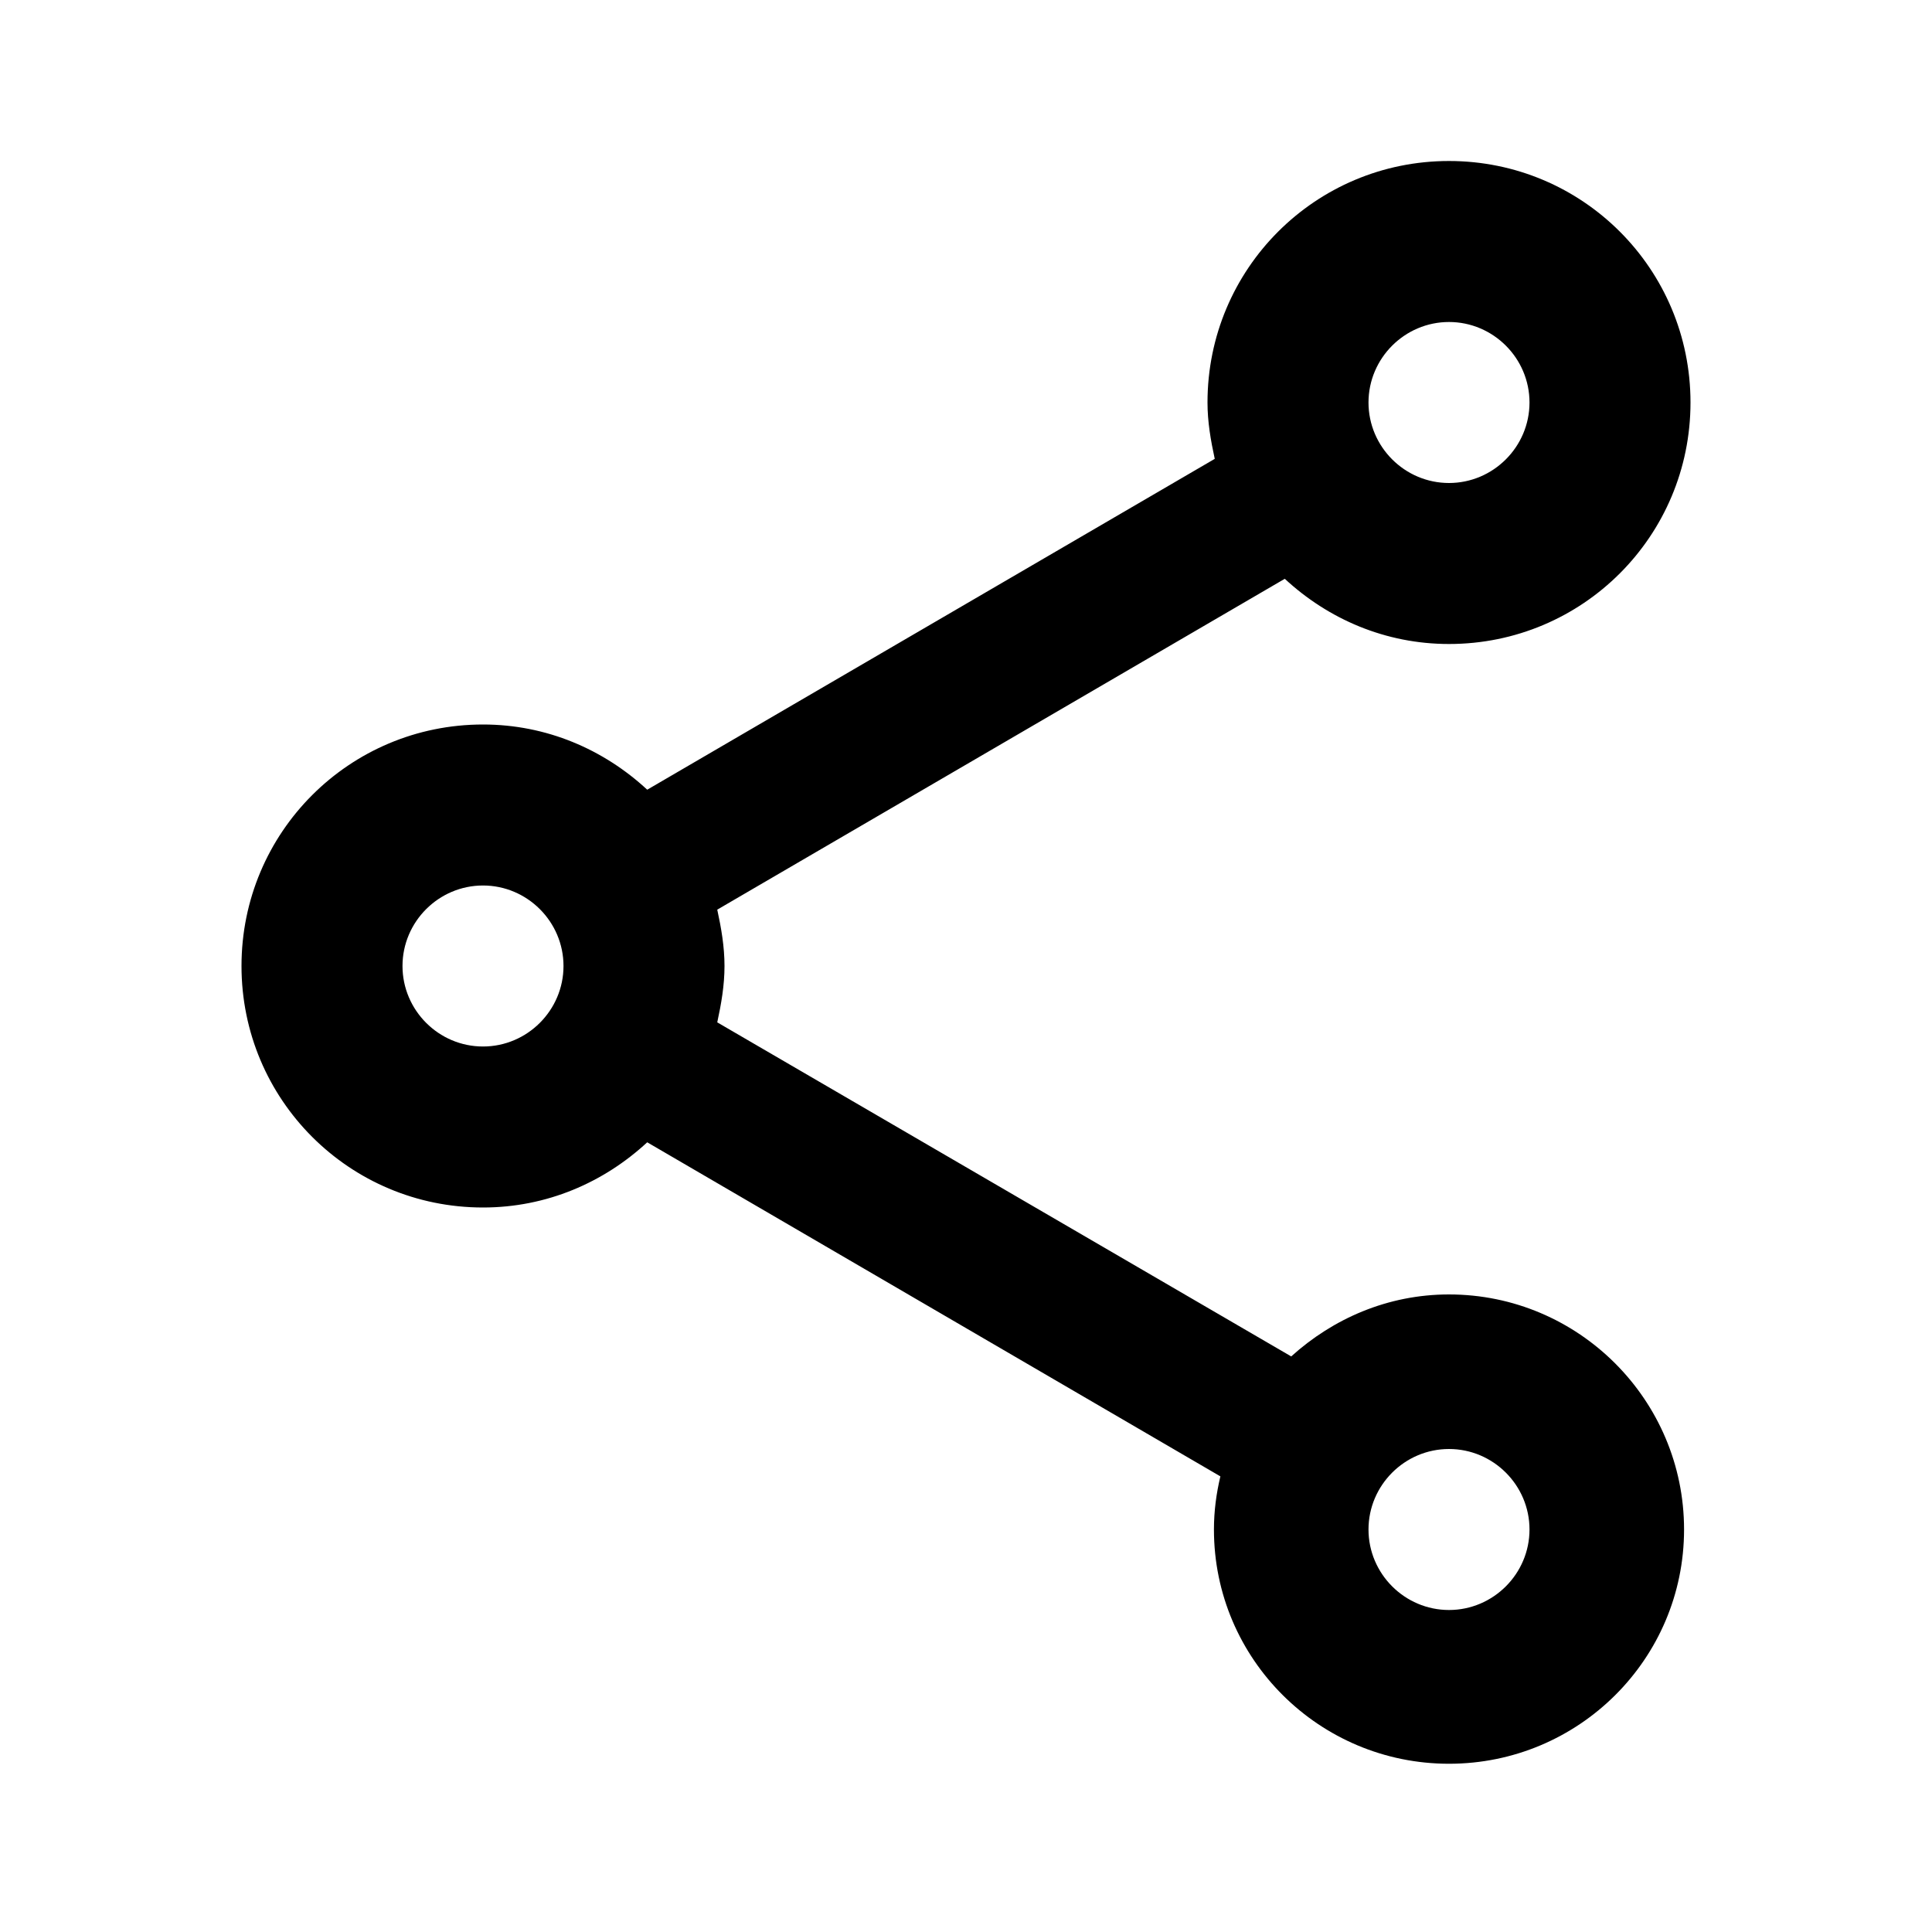
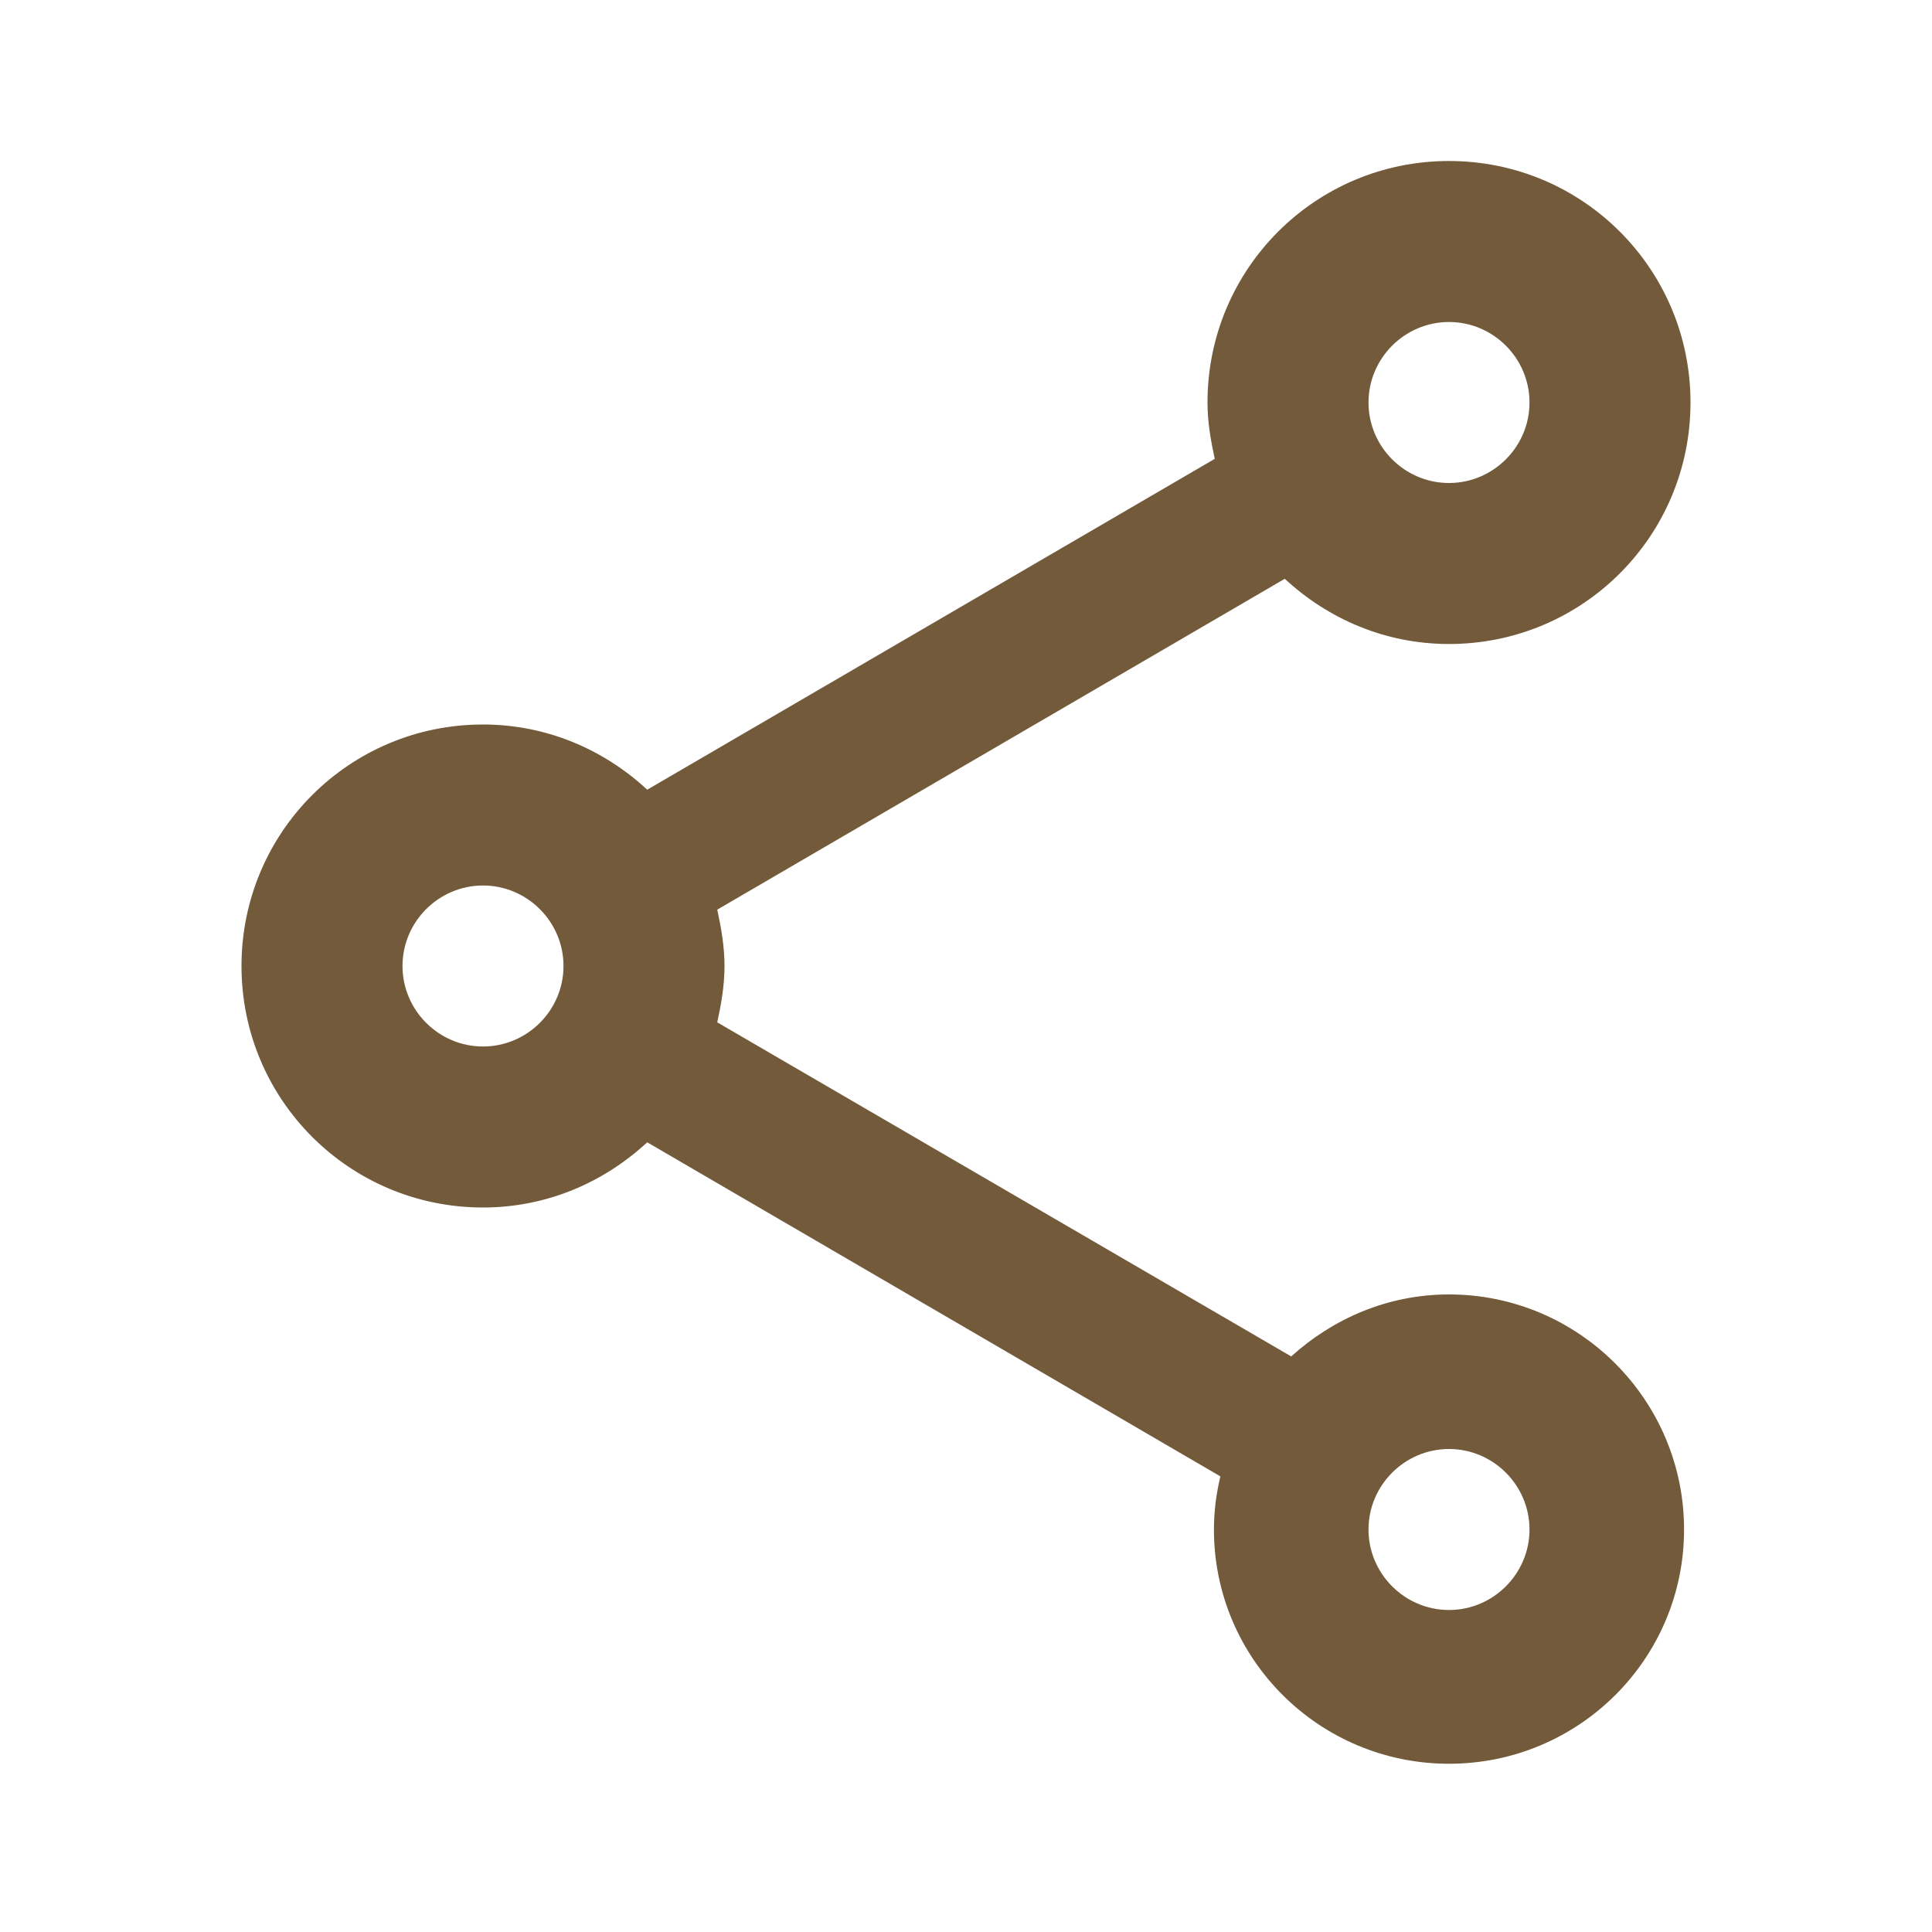
- <svg xmlns="http://www.w3.org/2000/svg" viewBox="0 0 24 24">
+ <svg xmlns="http://www.w3.org/2000/svg" fill="rgb(114, 90, 58)" viewBox="0 0 24 24">
  <path d="M18 16.08C17.24 16.08 16.56 16.38 16.04 16.85L8.91 12.7C8.96 12.47 9 12.24 9 12S8.96 11.53 8.91 11.3L15.96 7.19C16.5 7.69 17.21 8 18 8C19.66 8 21 6.66 21 5S19.66 2 18 2 15 3.34 15 5C15 5.24 15.04 5.47 15.09 5.7L8.04 9.81C7.5 9.31 6.79 9 6 9C4.34 9 3 10.34 3 12S4.34 15 6 15C6.79 15 7.5 14.69 8.04 14.19L15.16 18.34C15.11 18.55 15.08 18.77 15.08 19C15.08 20.61 16.39 21.91 18 21.91S20.92 20.61 20.92 19C20.92 17.39 19.61 16.08 18 16.08M18 4C18.55 4 19 4.45 19 5S18.55 6 18 6 17 5.55 17 5 17.45 4 18 4M6 13C5.45 13 5 12.55 5 12S5.45 11 6 11 7 11.45 7 12 6.55 13 6 13M18 20C17.45 20 17 19.55 17 19S17.45 18 18 18 19 18.45 19 19 18.55 20 18 20Z" />
</svg>
